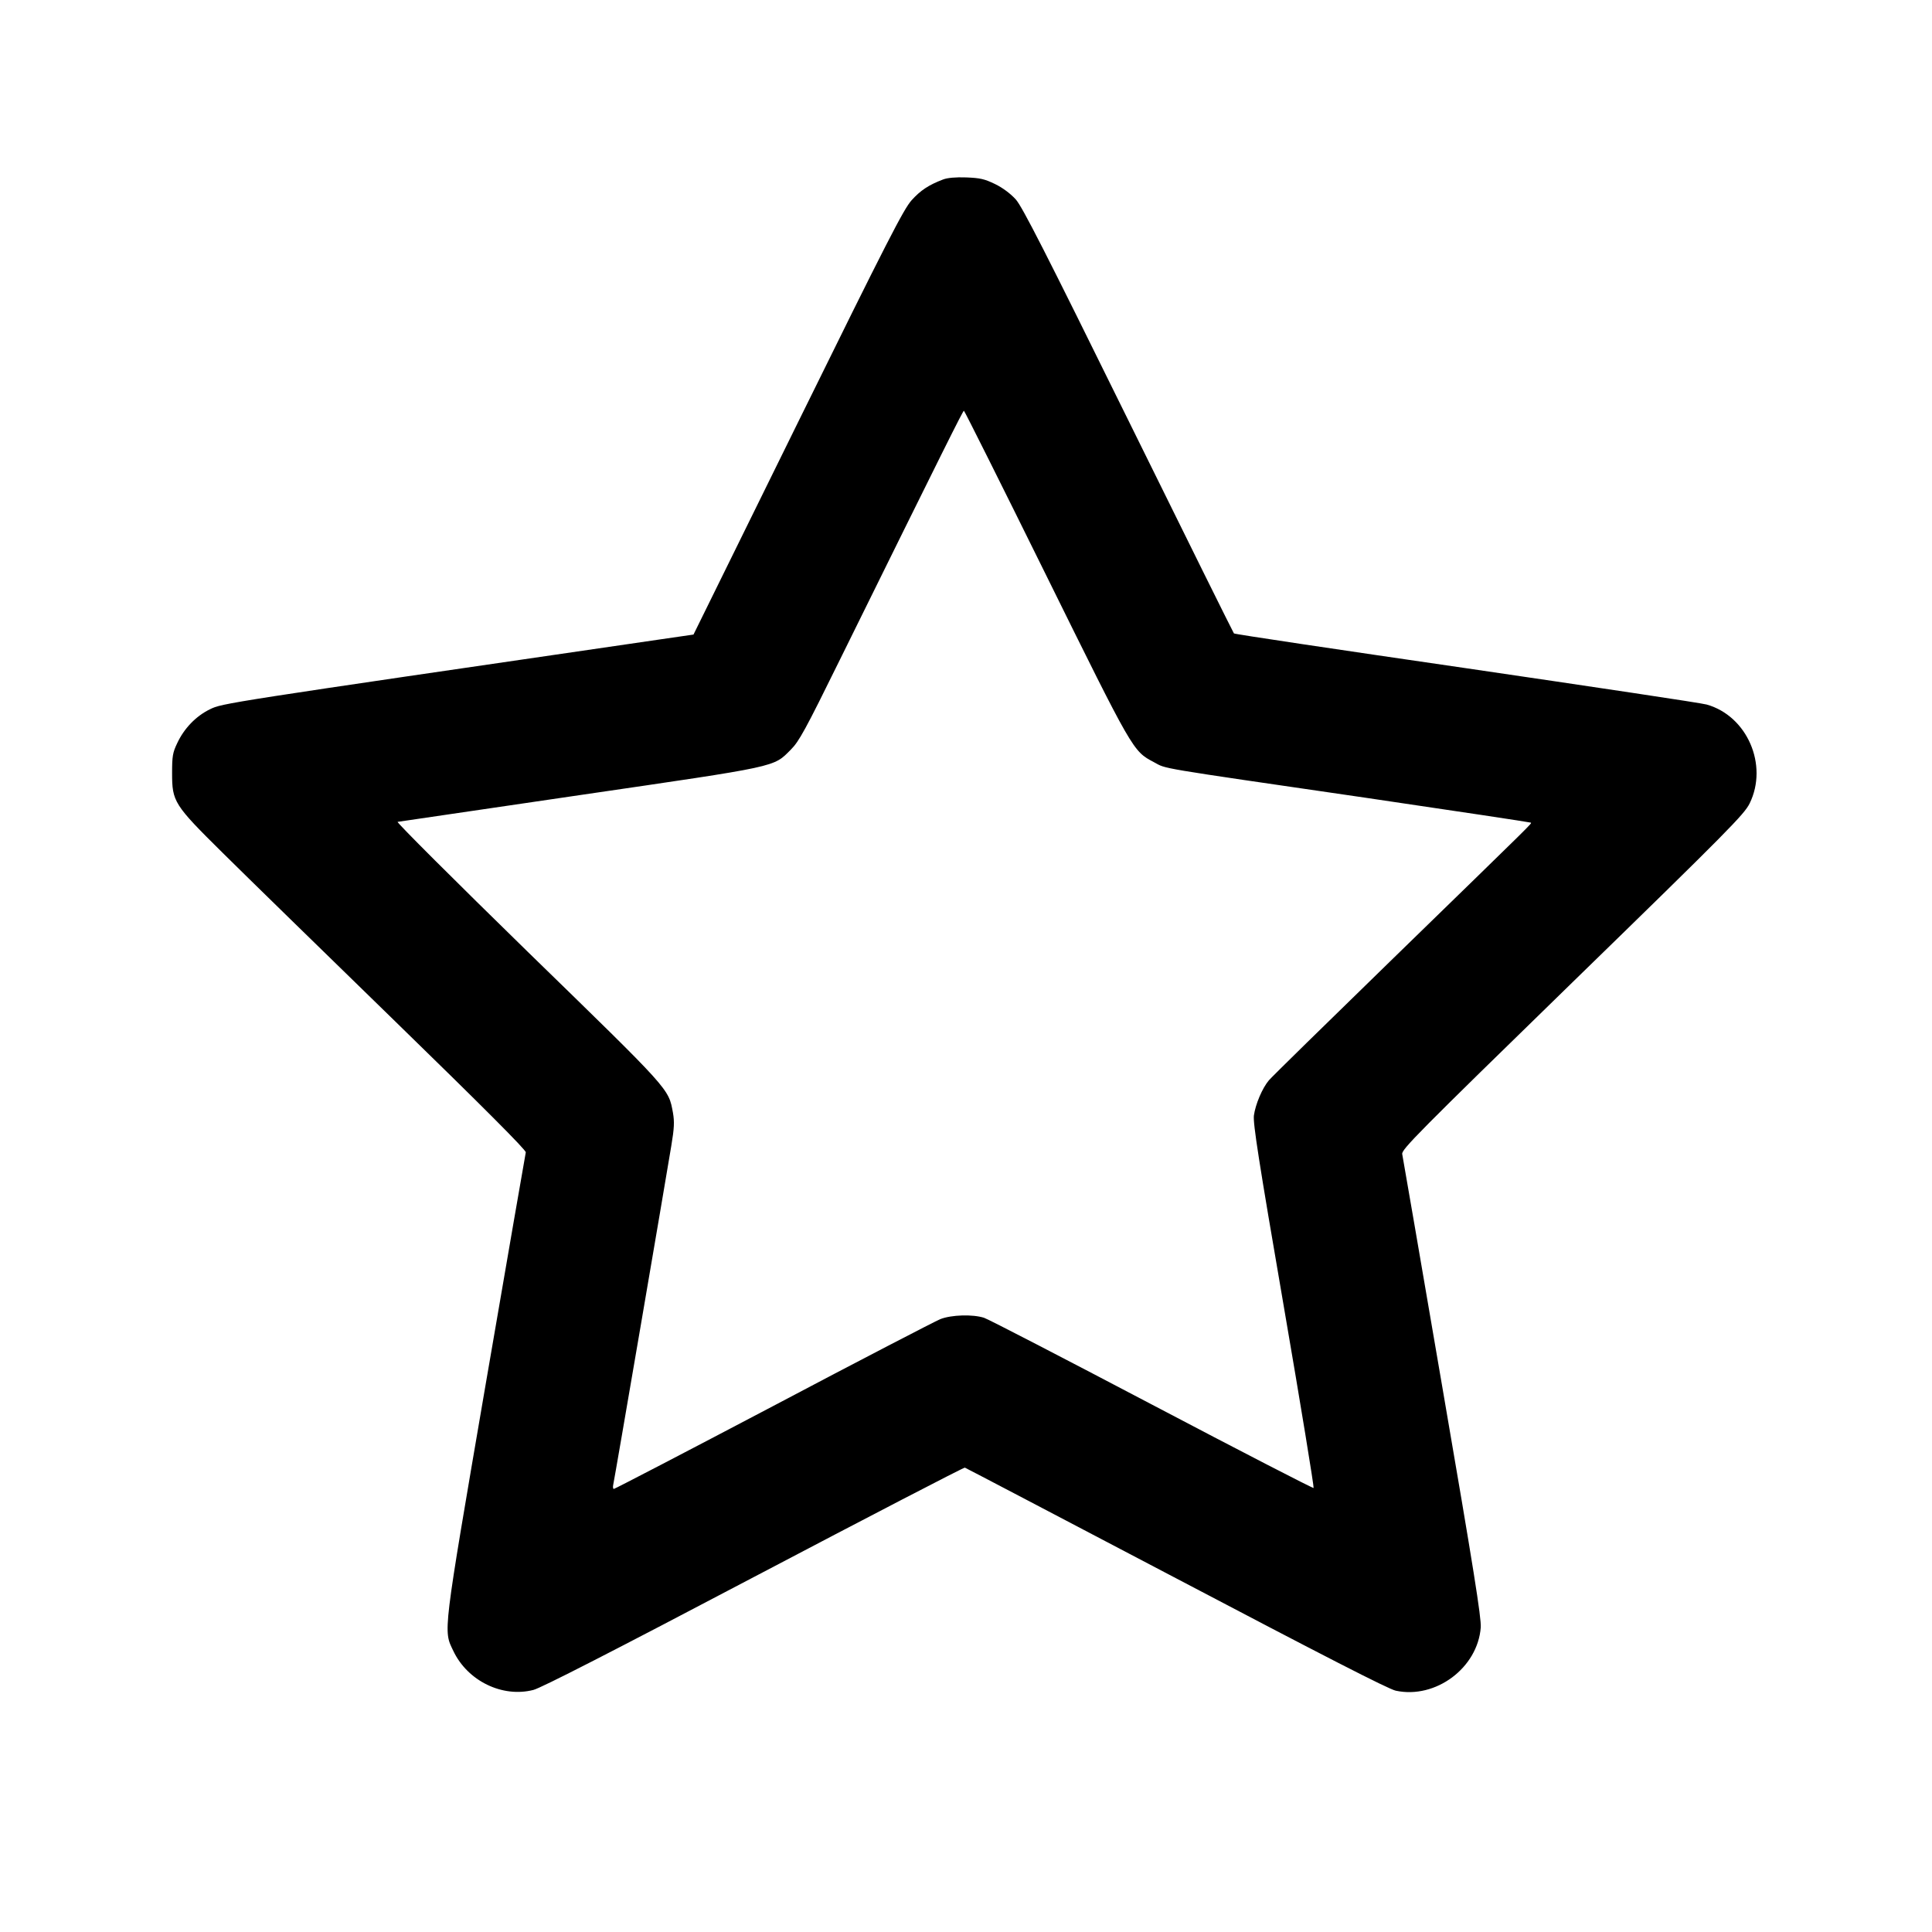
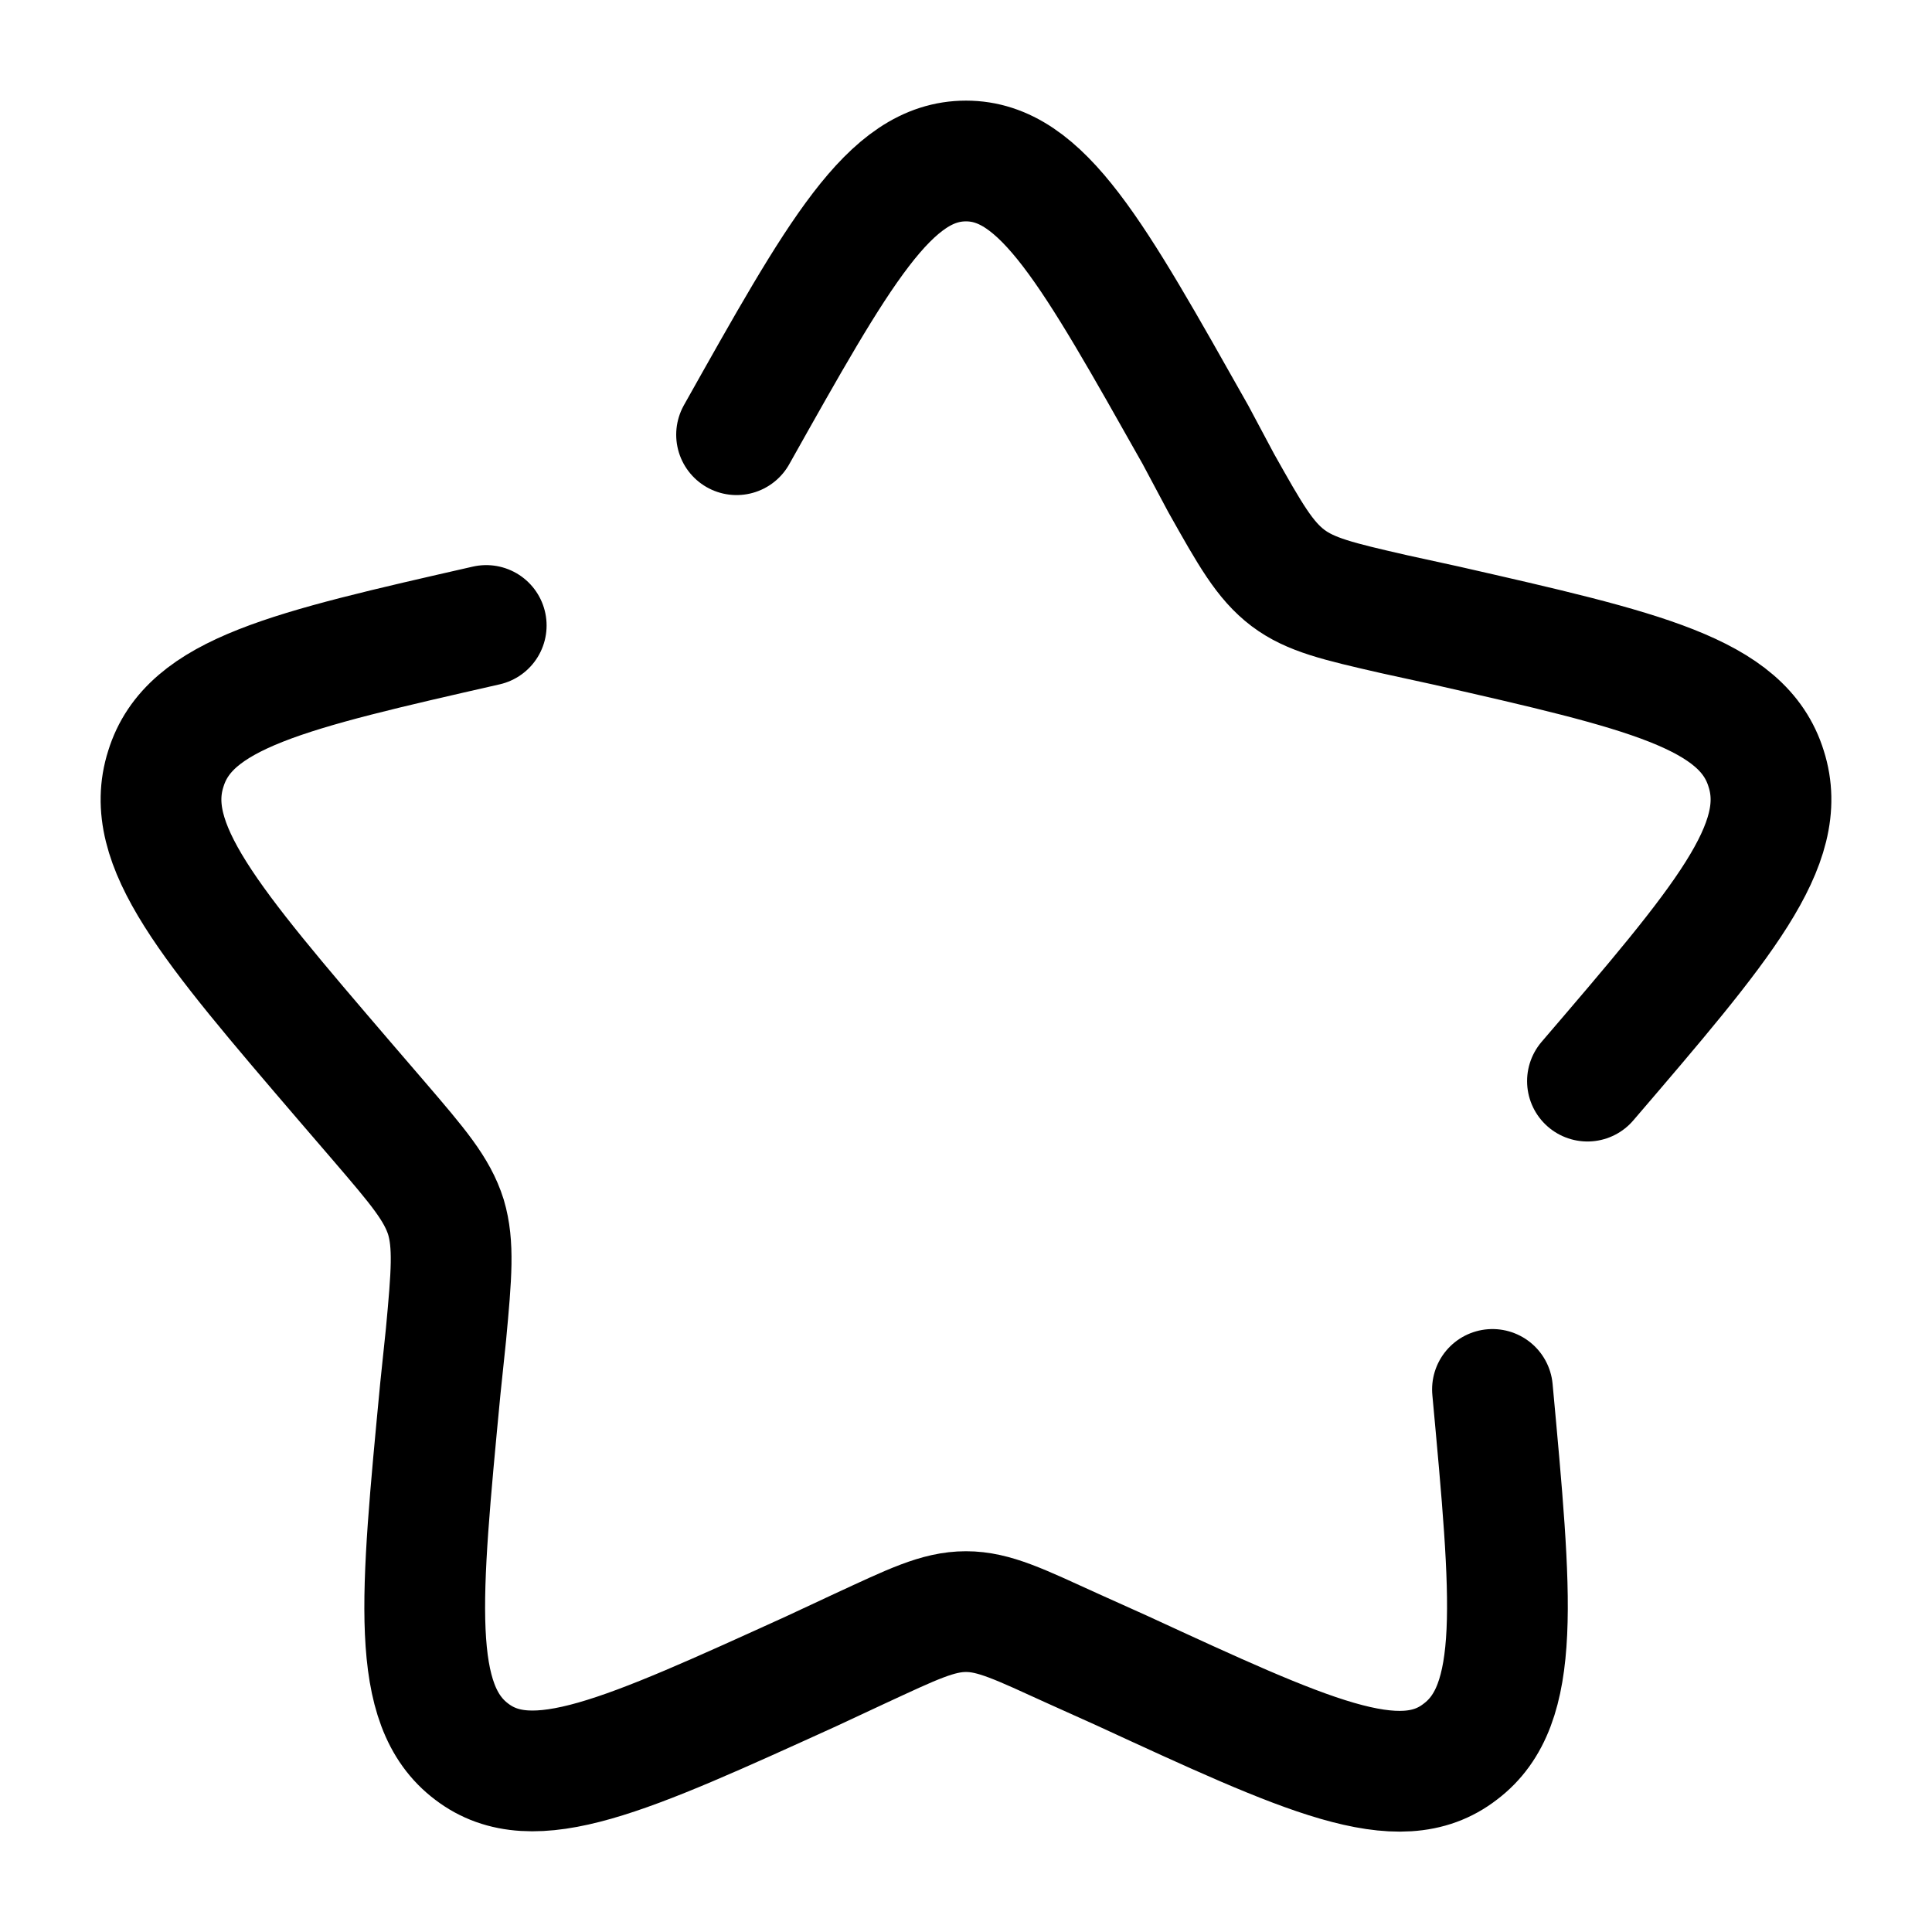
- <svg xmlns="http://www.w3.org/2000/svg" width="24" height="24" viewBox="0 0 1016 1016">
-   <path d="M495.9 94.4c-7.6 2.9-11.8 5.7-16.5 10.9-4.2 4.7-12.6 21-59.8 116.9l-54.9 111.5-18.6 2.7C117 369.8 116.9 369.8 110.4 373c-7.4 3.6-13.6 10.1-17.2 17.8-2.4 5-2.7 6.9-2.7 15.7 0 15.1.9 16.6 26.7 42.1 11.7 11.6 52.5 51.4 90.6 88.5 45.8 44.6 69 67.8 68.7 68.9-.2.8-9.7 55.7-21.1 122-22.8 133.1-22.3 129.1-17 140.2 7.5 15.8 25.8 24.7 42.1 20.5 4-1 41.9-20.4 116-59.4 60.5-31.8 110.4-57.7 110.9-57.5.6.2 50.5 26.4 111.1 58.2 77.4 40.7 111.7 58.3 115.5 59.1 21 4.5 43.1-12 44.7-33.3.3-5.1-3.6-29.8-20.2-126.3-11.3-66-20.8-121.2-21.1-122.6-.4-2.4 7.8-10.7 89.5-90.3 82.5-80.3 90.3-88.3 93.2-94.1 9.9-20.2-1.3-46-22.6-52-2.7-.8-59.7-9.3-126.5-19.1-66.8-9.7-121.8-17.9-122.1-18.3-.3-.3-25.3-50.7-55.5-112-43.5-88.3-55.8-112.4-59.2-116.2-2.7-3-6.8-6.1-10.9-8.1-5.6-2.7-7.8-3.2-15.2-3.5-5.5-.2-9.9.2-12.2 1.1zM550 302.2c46.1 93.3 45.7 92.7 56.8 98.6 7 3.7-1.4 2.3 111.2 18.7 47.6 7 86.7 12.9 87 13.1.5.6 4.1-3-74 73-33.8 32.9-62.5 61-63.7 62.5-3.5 4.1-7.1 12.7-7.9 18.5-.5 4.2 2.5 23.6 15.7 100.3 9 52.3 16 95.3 15.7 95.6-.3.3-38.5-19.4-84.9-43.8-46.4-24.4-86.2-45-88.4-45.7-5.9-1.9-17.1-1.6-23 .7-2.7 1.1-42.3 21.6-87.9 45.7-45.6 24-83.3 43.6-83.8 43.6-.4 0-.6-1-.3-2.3.6-2.4 27.4-159.1 30.5-178 1.6-9.5 1.7-12.8.9-17.5-2.4-12.9-.8-11.1-76.3-84.6-38.4-37.5-69.2-68.2-68.5-68.4.8-.1 44-6.5 96-14.1 105.3-15.4 101.4-14.5 110.8-23.9 4.3-4.3 7.6-10.3 25.8-47.3C497.4 234 506.4 216 506.9 216c.3 0 19.7 38.8 43.1 86.2z" />
+ <svg xmlns="http://www.w3.org/2000/svg" fill="none" viewBox="0 0 24 24">
+   <path stroke="currentColor" stroke-linecap="round" stroke-width="1.5" d="M6.04 7.77c-2.46.56-3.69.84-3.98 1.78-.3.94.54 1.92 2.22 3.88l.43.5c.48.56.72.84.83 1.19.1.34.07.71 0 1.46l-.07.67c-.25 2.62-.38 3.93.39 4.51.76.58 1.91.05 4.22-1l.6-.28c.65-.3.97-.46 1.32-.46.35 0 .67.16 1.33.46l.6.27c2.3 1.06 3.45 1.6 4.21 1.01.77-.58.64-1.89.4-4.5m1.18-3.83c1.68-1.96 2.52-2.94 2.22-3.88-.29-.94-1.52-1.22-3.98-1.78l-.64-.14c-.7-.16-1.04-.24-1.32-.45-.29-.22-.47-.54-.83-1.18l-.32-.6C13.58 3.15 12.95 2 12 2c-.95 0-1.58 1.14-2.85 3.4" />
</svg>
